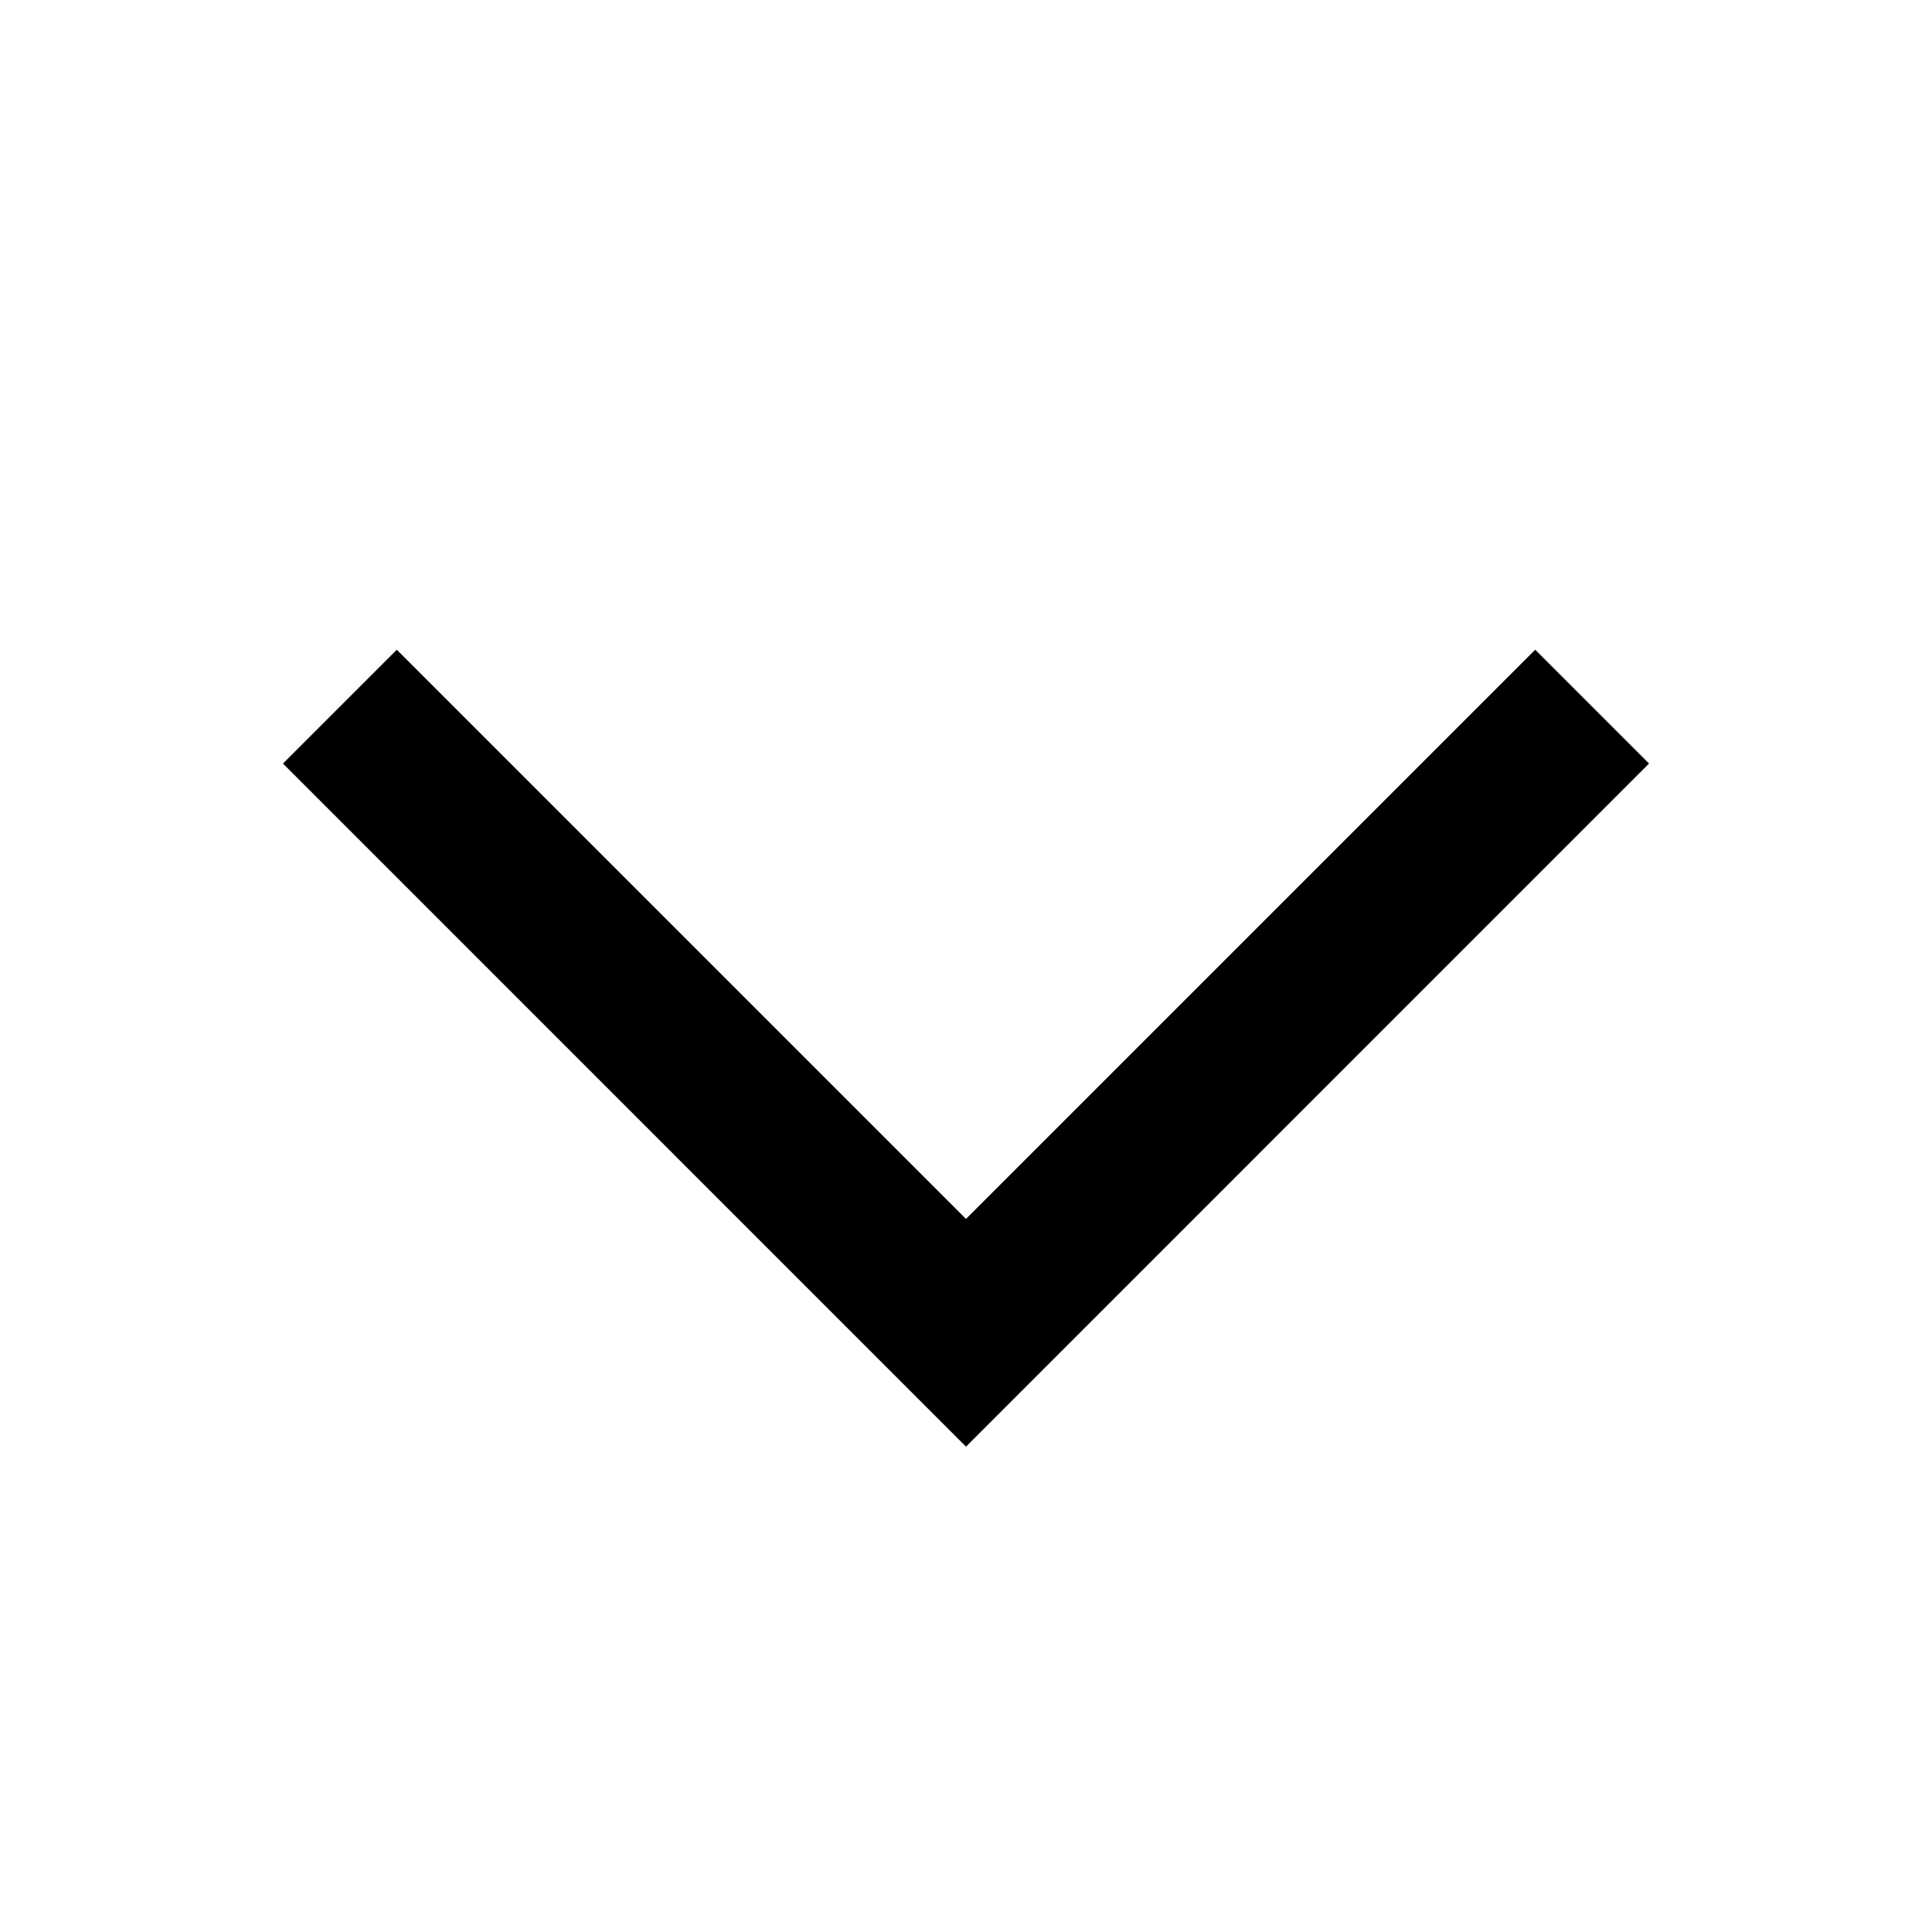
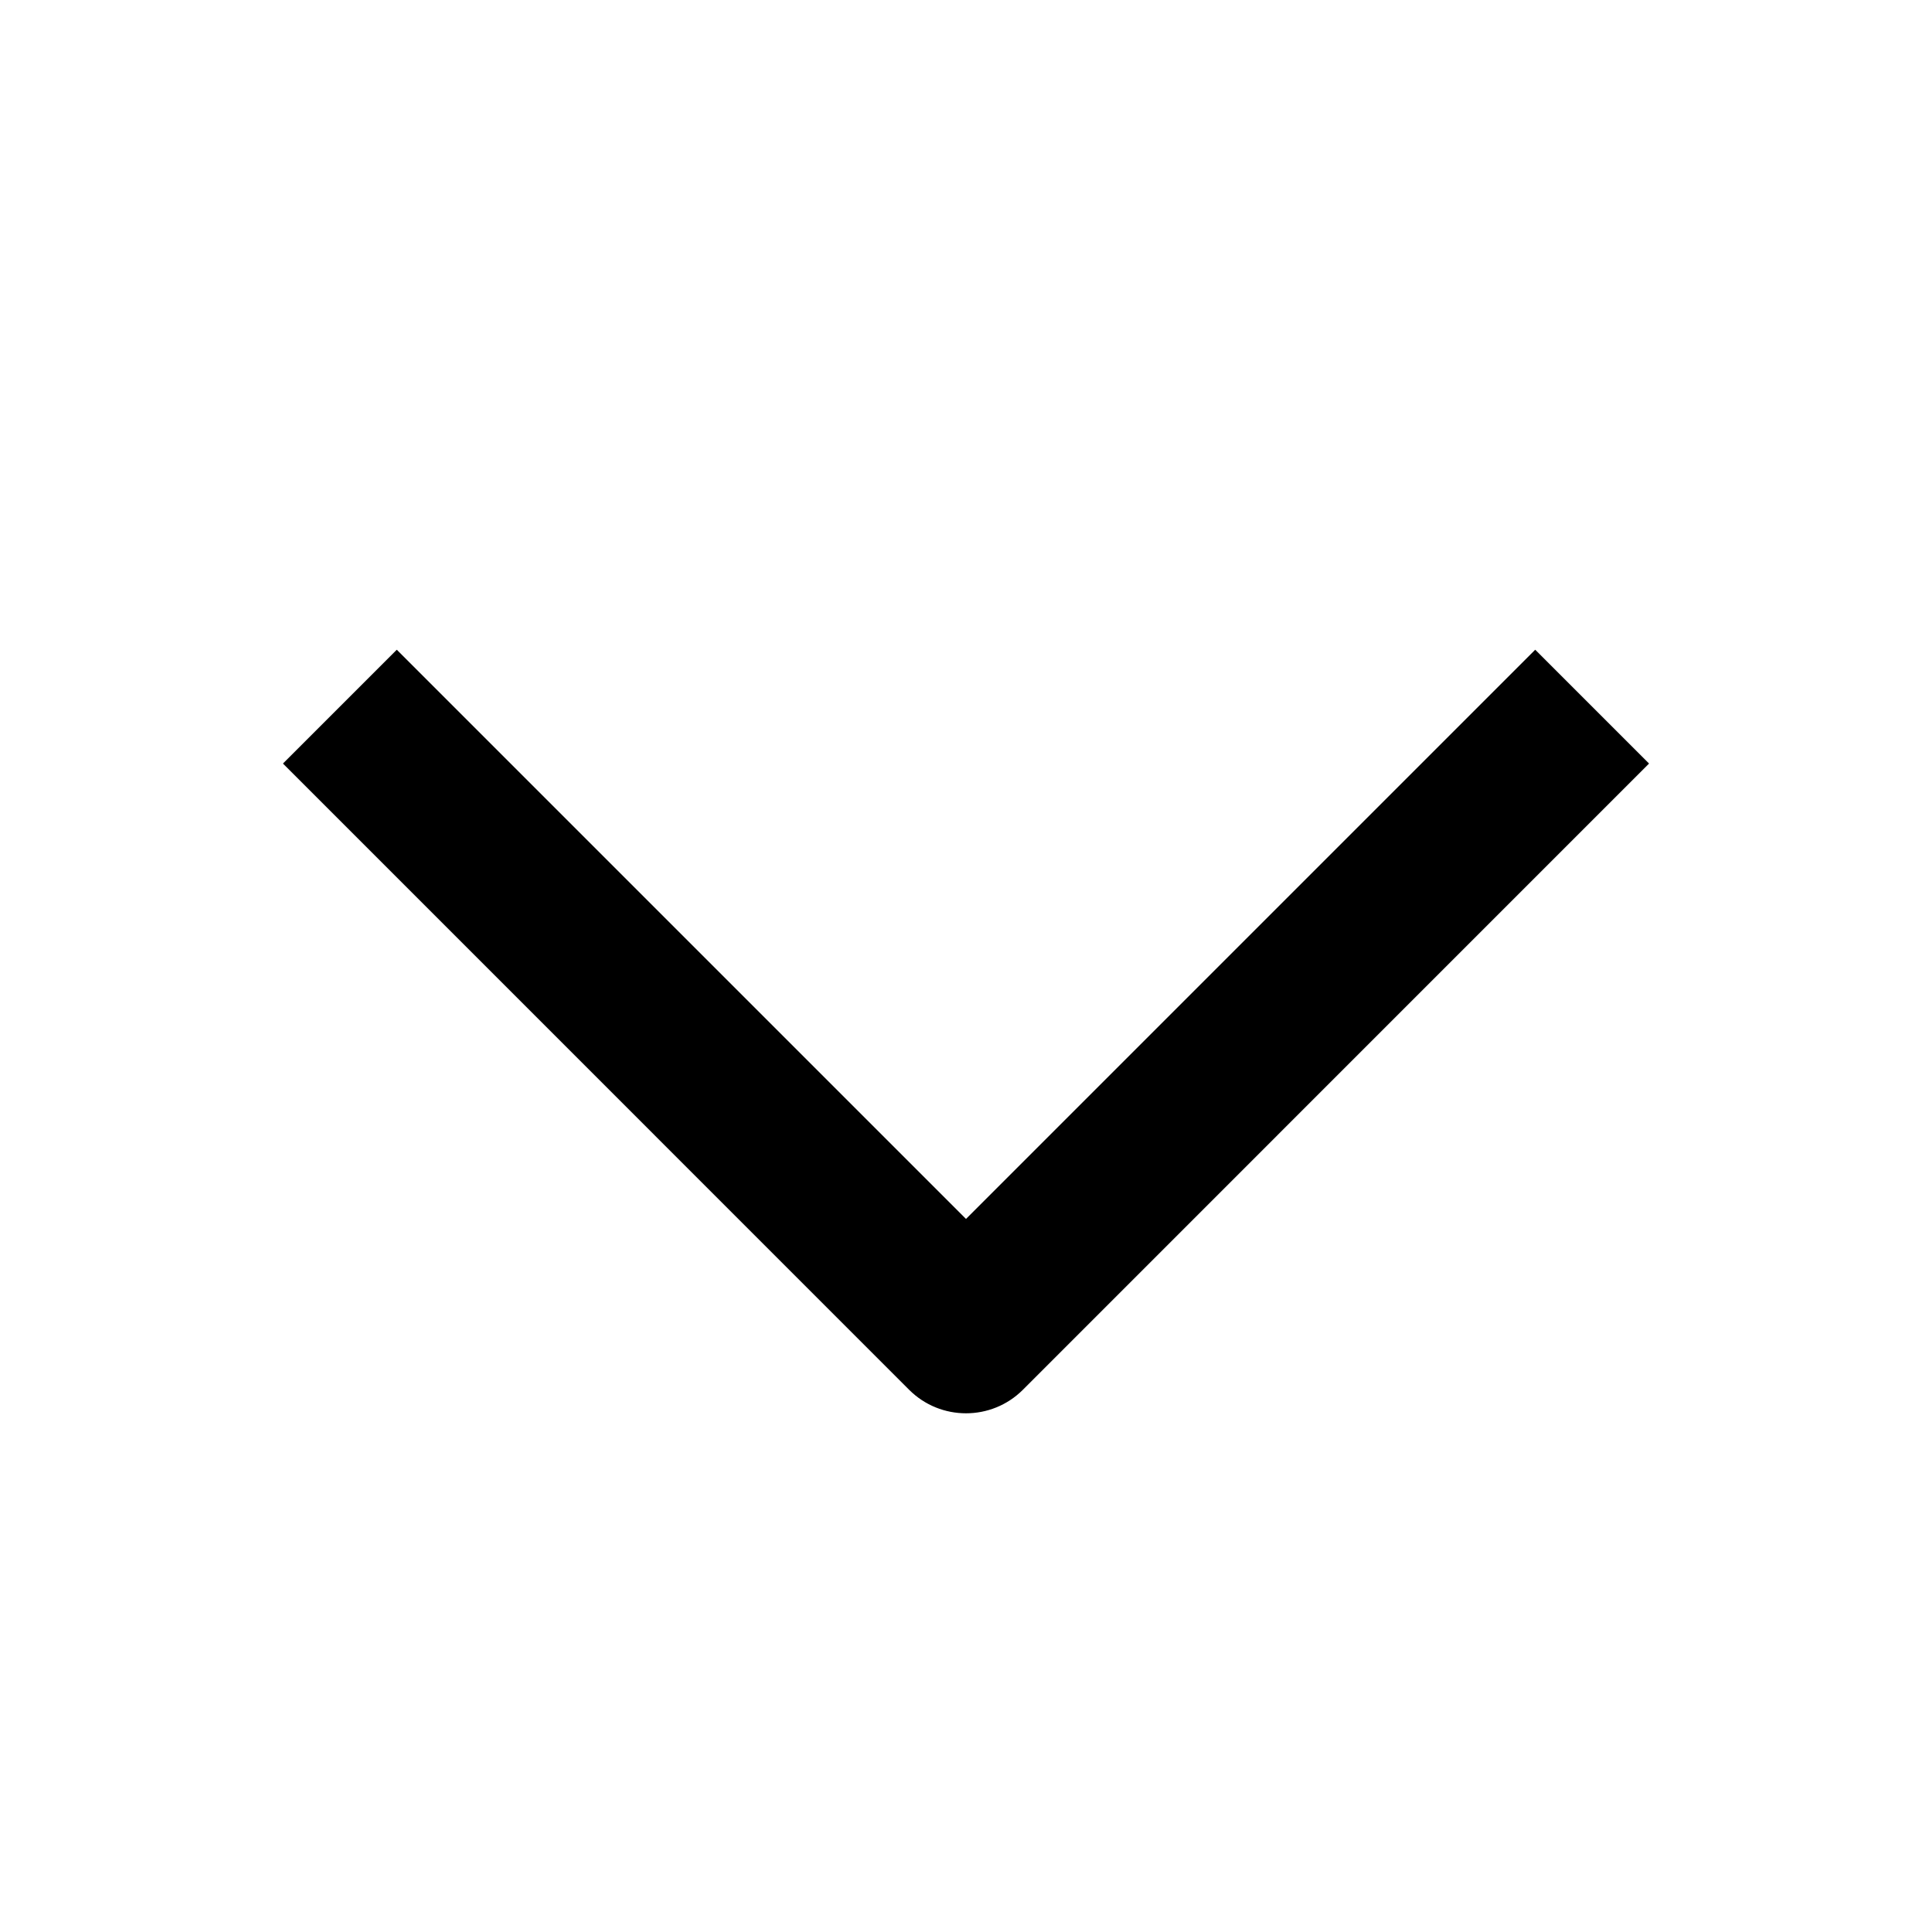
- <svg xmlns="http://www.w3.org/2000/svg" width="24" height="24" viewBox="0 0 24 24" fill="none">
-   <path fill-rule="evenodd" clip-rule="evenodd" d="M3.515 9.485L12 17.971L20.485 9.485L19.071 8.071L12 15.142L4.929 8.071L3.515 9.485Z" fill="currentColor" />
+ <svg xmlns="http://www.w3.org/2000/svg" width="24" height="24" viewBox="0 0 24 24" fill="currentColor">
+   <path fill-rule="evenodd" clip-rule="evenodd" d="M3.515 9.485L11.293 17.264C11.683 17.654 12.317 17.654 12.707 17.264L20.485 9.485L19.071 8.071L12 15.142L4.929 8.071L3.515 9.485Z" />
</svg>
